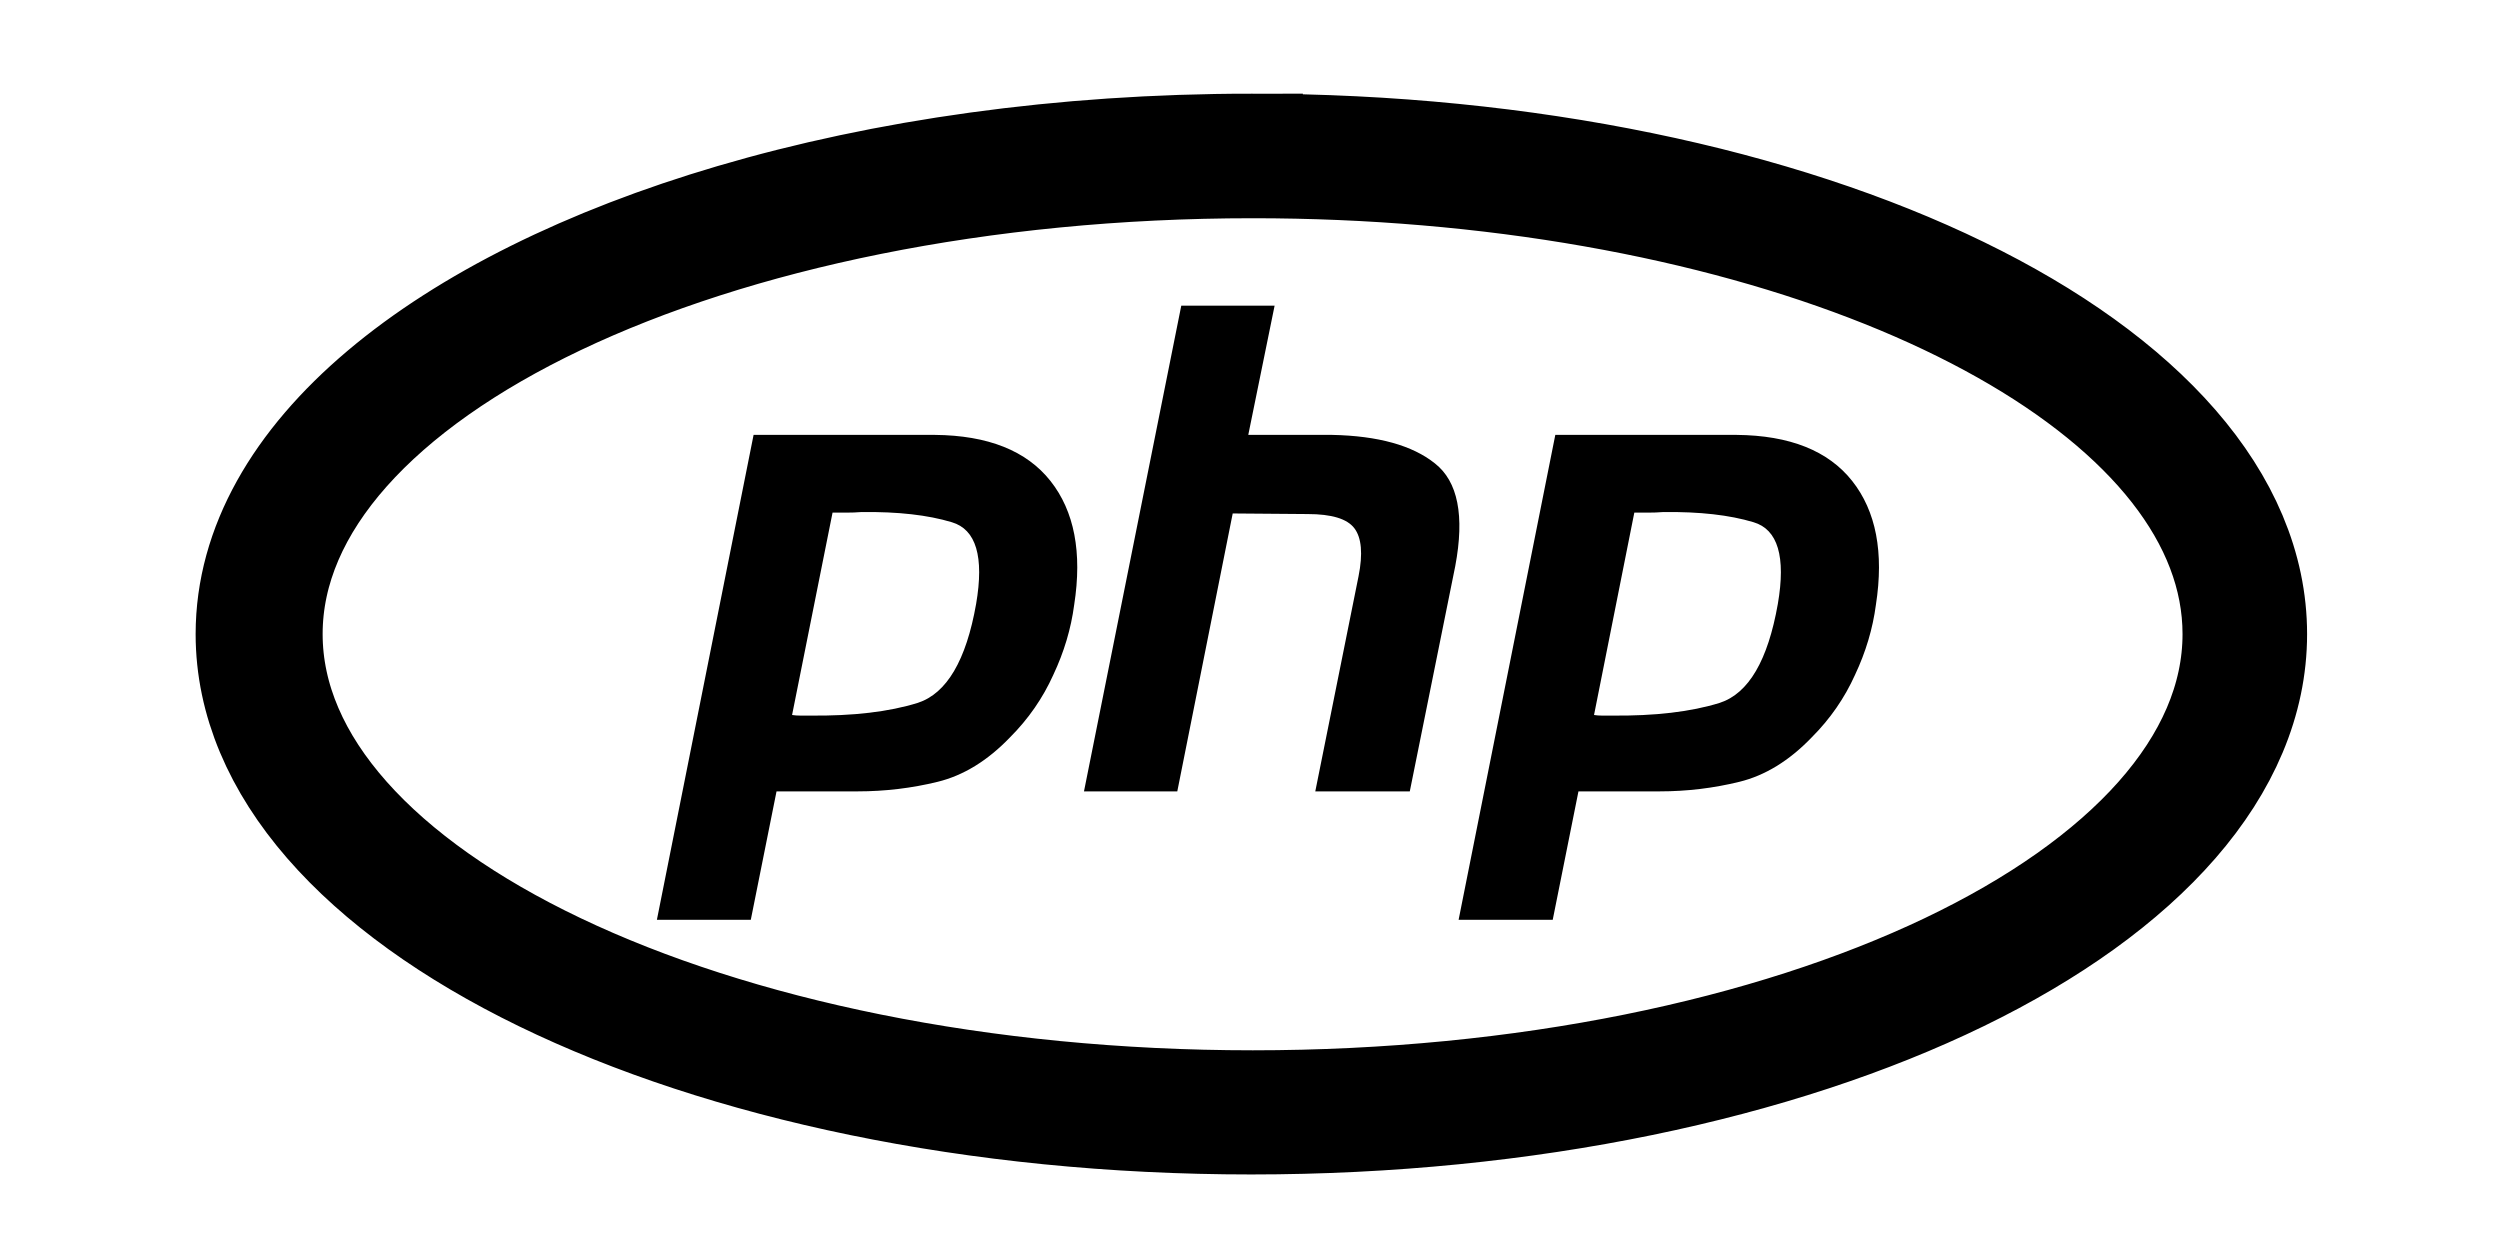
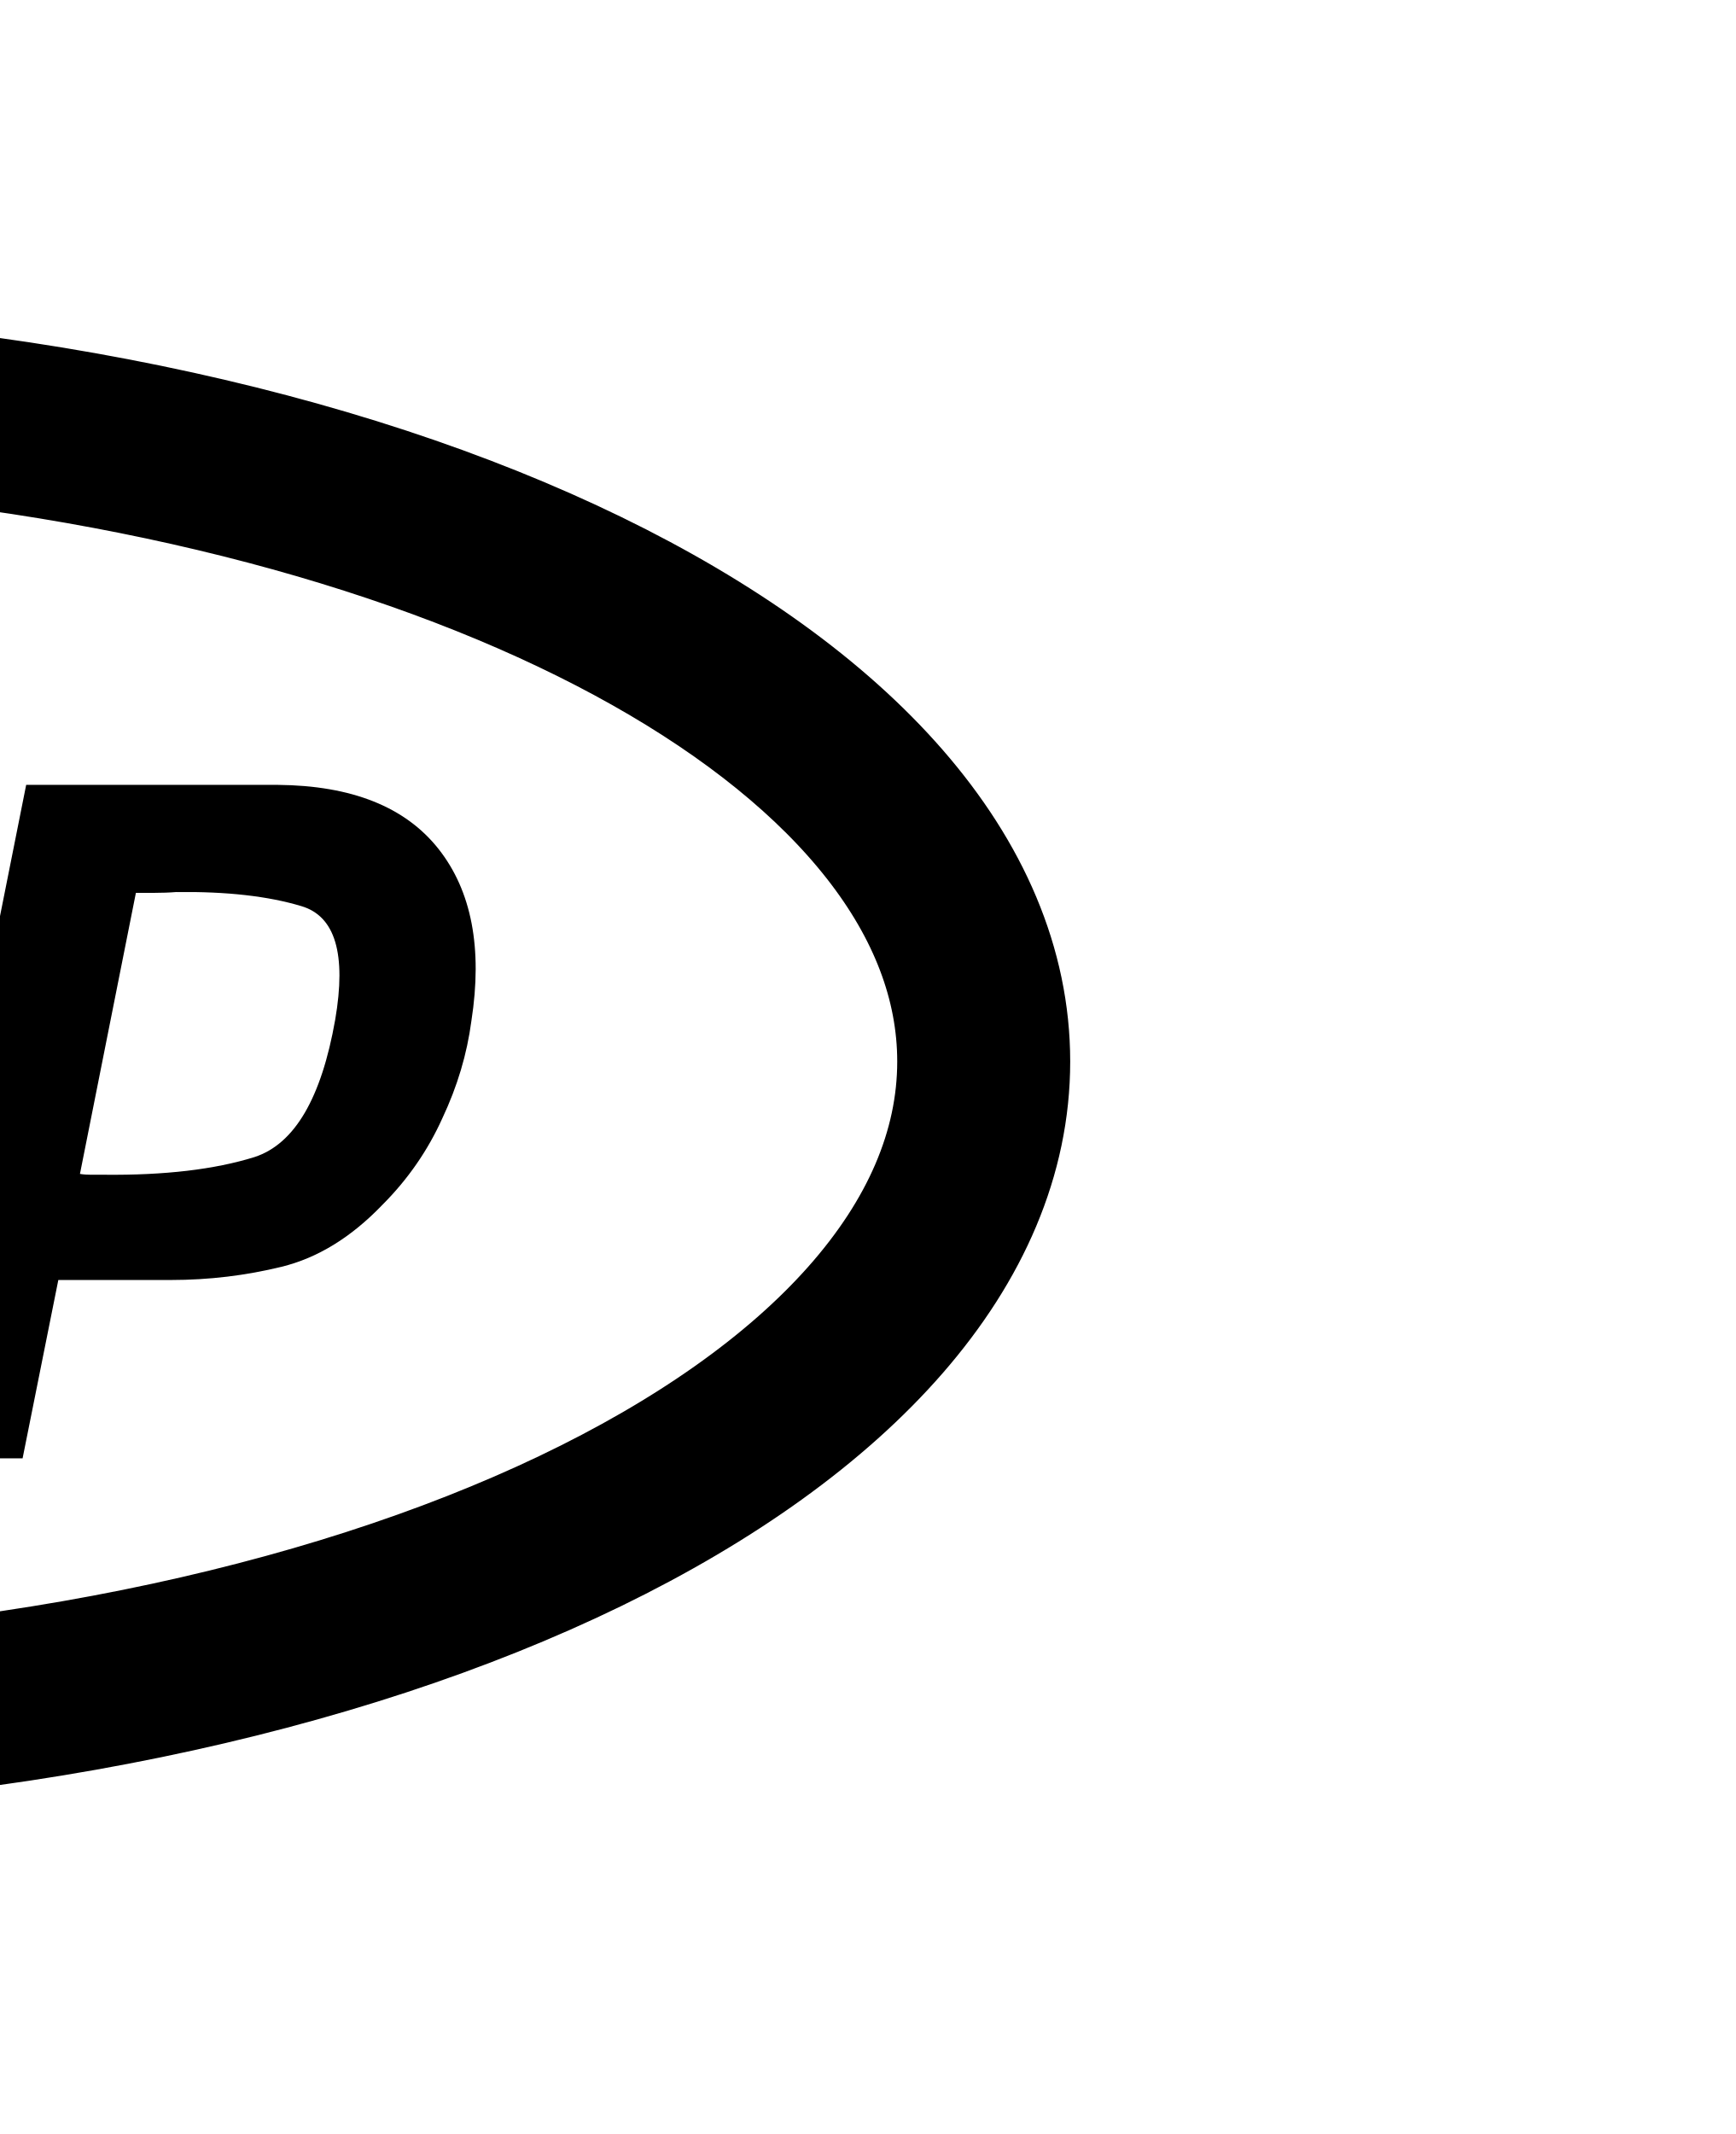
- <svg xmlns="http://www.w3.org/2000/svg" version="1.1" width="192" height="96" id="svg2">
-   <defs id="defs4" />
-   <g transform="matrix(2,0,0,2,-183.1825,-939.7743)" id="text2985" style="font-size:53px;font-style:italic;font-variant:normal;font-weight:500;font-stretch:normal;line-height:125%;letter-spacing:0px;word-spacing:0px;fill:#000000;fill-opacity:1;stroke:none;font-family:Handel Gothic;-inkscape-font-specification:Handel Gothic Italic">
-     <path d="m 136.952,481.626 -3.736,18.651 3.583,0 2.128,-10.673 2.879,0.023 c 0.918,10e-6 1.515,0.18 1.792,0.544 0.277,0.364 0.334,0.98 0.161,1.845 l -1.661,8.261 3.629,0 1.746,-8.652 c 0.364,-1.939 0.102,-3.25 -0.781,-3.943 -0.866,-0.693 -2.185,-1.06 -3.951,-1.095 l -3.216,0 1.011,-4.961 -3.583,0 z m -16.423,4.961 -3.713,18.62 3.606,0 0.988,-4.931 3.116,0 c 1.056,0 2.083,-0.125 3.07,-0.367 0.987,-0.242 1.914,-0.807 2.779,-1.707 0.71,-0.71 1.263,-1.513 1.661,-2.396 0.416,-0.883 0.683,-1.777 0.804,-2.695 0.312,-2.008 0.006,-3.595 -0.911,-4.755 -0.918,-1.16 -2.398,-1.751 -4.441,-1.769 l -6.96,0 z m 30.786,0 -3.713,18.62 3.614,0 0.988,-4.931 3.116,0 c 1.056,0 2.076,-0.125 3.062,-0.367 0.987,-0.242 1.914,-0.807 2.779,-1.707 0.71,-0.71 1.263,-1.513 1.661,-2.396 0.416,-0.883 0.683,-1.777 0.804,-2.695 0.312,-2.008 0.006,-3.595 -0.911,-4.755 -0.918,-1.16 -2.398,-1.751 -4.441,-1.769 l -6.96,0 z m -26.628,2.963 c 1.385,-0.017 2.535,0.113 3.453,0.39 0.935,0.277 1.246,1.321 0.934,3.139 -0.381,2.164 -1.128,3.434 -2.236,3.797 -1.108,0.346 -2.488,0.507 -4.15,0.49 l -0.367,0 c -0.104,0 -0.21,-0.006 -0.314,-0.023 l 1.554,-7.771 c 0.185,1e-5 0.36,1e-5 0.528,0 0.19,0 0.389,-0.006 0.597,-0.023 z m 30.786,0 c 1.385,-0.017 2.535,0.113 3.453,0.39 0.935,0.277 1.246,1.321 0.934,3.139 -0.381,2.164 -1.12,3.434 -2.228,3.797 -1.108,0.346 -2.495,0.507 -4.157,0.49 l -0.367,0 c -0.104,0 -0.202,-0.006 -0.306,-0.023 l 1.547,-7.771 c 0.185,1e-5 0.36,1e-5 0.528,0 0.19,0 0.389,-0.006 0.597,-0.023 z" id="path3058" />
+ <svg xmlns="http://www.w3.org/2000/svg" version="1.1" enable-background="new 118 -10 96 118" viewBox="118 -10 96 118">
+   <g transform="matrix(2,0,0,2,-183.1825,-939.7743)" style="font-size:53px;font-style:italic;font-variant:normal;font-weight:500;font-stretch:normal;line-height:125%;letter-spacing:0px;word-spacing:0px;fill:#000000;fill-opacity:1;stroke:none;font-family:Handel Gothic;-inkscape-font-specification:Handel Gothic Italic">
+     <path d="m 136.952,481.626 -3.736,18.651 3.583,0 2.128,-10.673 2.879,0.023 c 0.918,10e-6 1.515,0.18 1.792,0.544 0.277,0.364 0.334,0.98 0.161,1.845 l -1.661,8.261 3.629,0 1.746,-8.652 c 0.364,-1.939 0.102,-3.25 -0.781,-3.943 -0.866,-0.693 -2.185,-1.06 -3.951,-1.095 l -3.216,0 1.011,-4.961 -3.583,0 z m -16.423,4.961 -3.713,18.62 3.606,0 0.988,-4.931 3.116,0 c 1.056,0 2.083,-0.125 3.07,-0.367 0.987,-0.242 1.914,-0.807 2.779,-1.707 0.71,-0.71 1.263,-1.513 1.661,-2.396 0.416,-0.883 0.683,-1.777 0.804,-2.695 0.312,-2.008 0.006,-3.595 -0.911,-4.755 -0.918,-1.16 -2.398,-1.751 -4.441,-1.769 l -6.96,0 z m 30.786,0 -3.713,18.62 3.614,0 0.988,-4.931 3.116,0 c 1.056,0 2.076,-0.125 3.062,-0.367 0.987,-0.242 1.914,-0.807 2.779,-1.707 0.71,-0.71 1.263,-1.513 1.661,-2.396 0.416,-0.883 0.683,-1.777 0.804,-2.695 0.312,-2.008 0.006,-3.595 -0.911,-4.755 -0.918,-1.16 -2.398,-1.751 -4.441,-1.769 l -6.96,0 z m -26.628,2.963 c 1.385,-0.017 2.535,0.113 3.453,0.39 0.935,0.277 1.246,1.321 0.934,3.139 -0.381,2.164 -1.128,3.434 -2.236,3.797 -1.108,0.346 -2.488,0.507 -4.15,0.49 l -0.367,0 c -0.104,0 -0.21,-0.006 -0.314,-0.023 l 1.554,-7.771 c 0.185,1e-5 0.36,1e-5 0.528,0 0.19,0 0.389,-0.006 0.597,-0.023 z m 30.786,0 c 1.385,-0.017 2.535,0.113 3.453,0.39 0.935,0.277 1.246,1.321 0.934,3.139 -0.381,2.164 -1.12,3.434 -2.228,3.797 -1.108,0.346 -2.495,0.507 -4.157,0.49 l -0.367,0 c -0.104,0 -0.202,-0.006 -0.306,-0.023 l 1.547,-7.771 c 0.185,1e-5 0.36,1e-5 0.528,0 0.19,0 0.389,-0.006 0.597,-0.023 z" />
  </g>
-   <path d="m 96.089,11.165 c -14.59,0 -28.232,1.972 -39.863,5.399 C 33.909,23.138 18.995,35.068 18.995,48.697 c 0,20.732 34.511,37.531 77.094,37.531 42.583,0 77.125,-16.799 77.125,-37.531 0,-20.732 -34.542,-37.531 -77.125,-37.531 z m 0.125,1.625 c 4.551,0 9.007,0.192 13.335,0.56 35.272,2.998 62.04,17.676 62.04,35.346 0,19.839 -33.741,35.938 -75.375,35.938 -41.634,0 -75.406,-16.099 -75.406,-35.938 0,-19.839 33.772,-35.906 75.406,-35.906 z" id="path4065" style="fill:#000000;stroke:#000000;stroke-width:7.941;stroke-miterlimit:4;stroke-opacity:1" />
+   <path d="m 96.089,11.165 c -14.59,0 -28.232,1.972 -39.863,5.399 C 33.909,23.138 18.995,35.068 18.995,48.697 c 0,20.732 34.511,37.531 77.094,37.531 42.583,0 77.125,-16.799 77.125,-37.531 0,-20.732 -34.542,-37.531 -77.125,-37.531 z m 0.125,1.625 c 4.551,0 9.007,0.192 13.335,0.56 35.272,2.998 62.04,17.676 62.04,35.346 0,19.839 -33.741,35.938 -75.375,35.938 -41.634,0 -75.406,-16.099 -75.406,-35.938 0,-19.839 33.772,-35.906 75.406,-35.906 z" style="fill:#000000;stroke:#000000;stroke-width:7.941;stroke-miterlimit:4;stroke-opacity:1" />
</svg>
